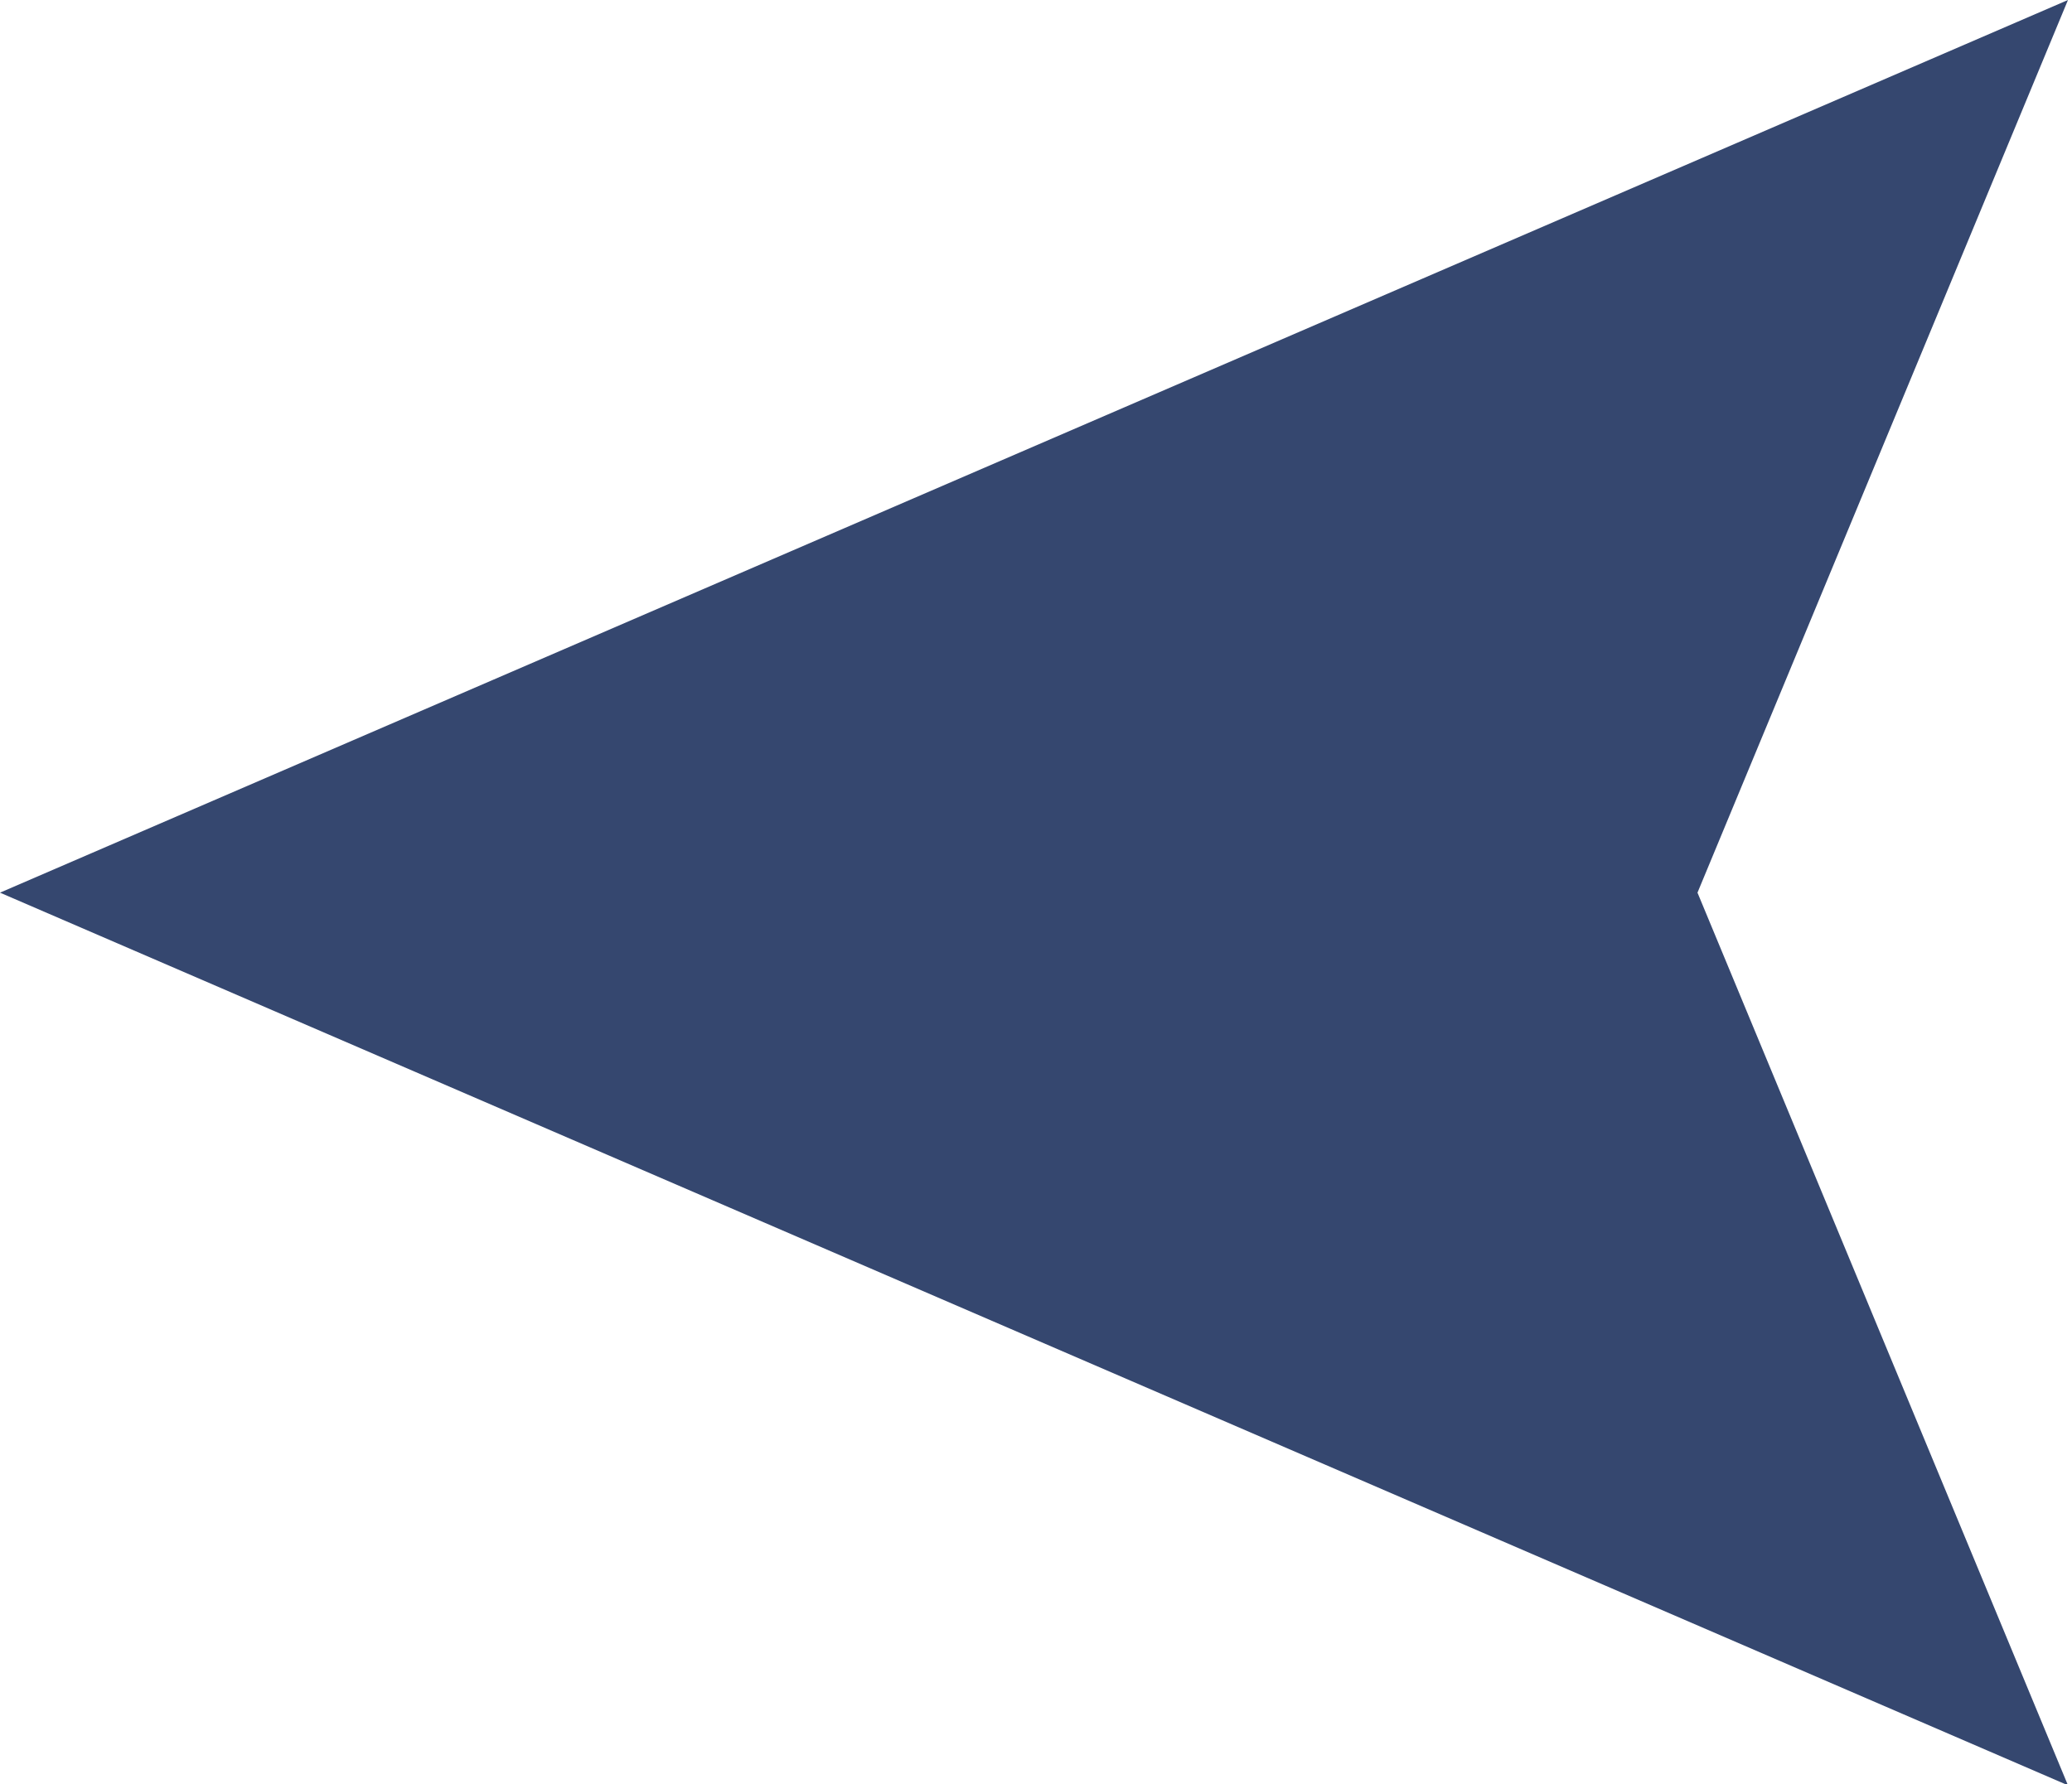
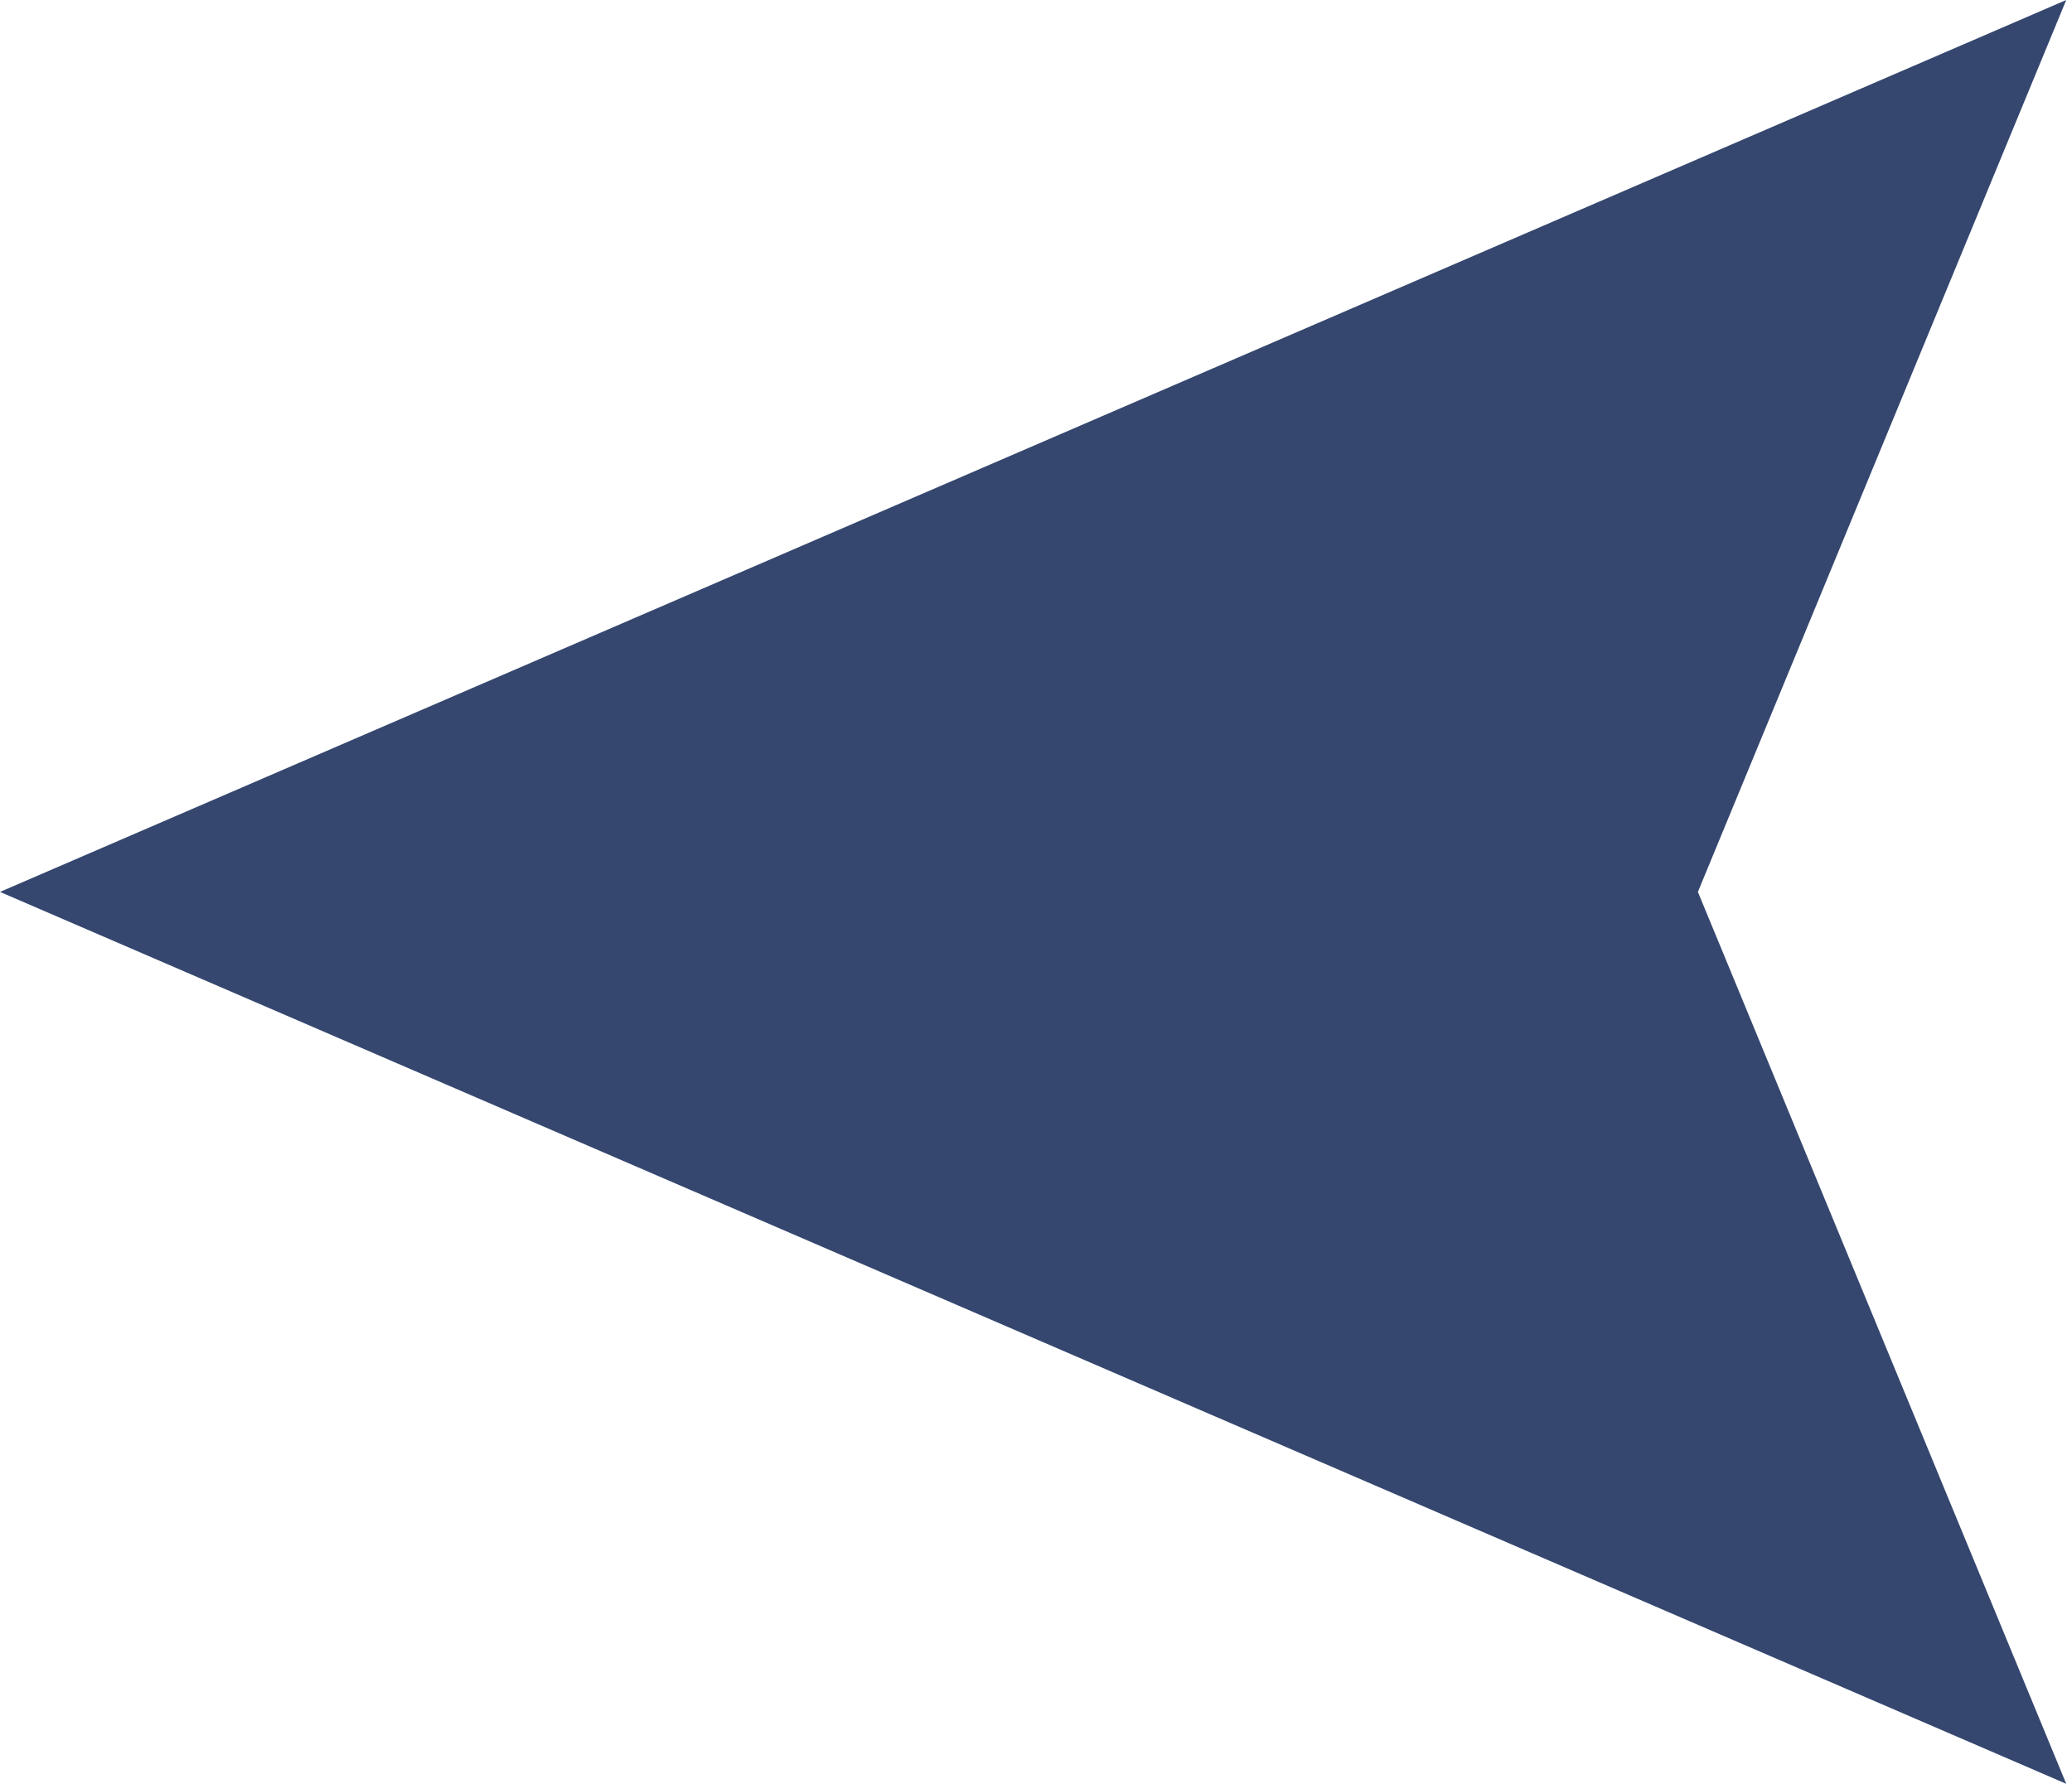
<svg xmlns="http://www.w3.org/2000/svg" version="1.1" id="Shape_1_copy_1_" x="0px" y="0px" width="36px" height="31px" viewBox="0 0 36 31" enable-background="new 0 0 36 31" xml:space="preserve">
  <g id="Shape_1_copy">
    <g>
-       <polygon fill-rule="evenodd" clip-rule="evenodd" fill="#35476F" points="35.93,0 0,15.513 35.93,31.026 29.493,15.513   " />
+       <polygon fill="#35476F" points="35.9,0 0,15.5 35.9,31 29.5,15.5   " />
    </g>
  </g>
</svg>
